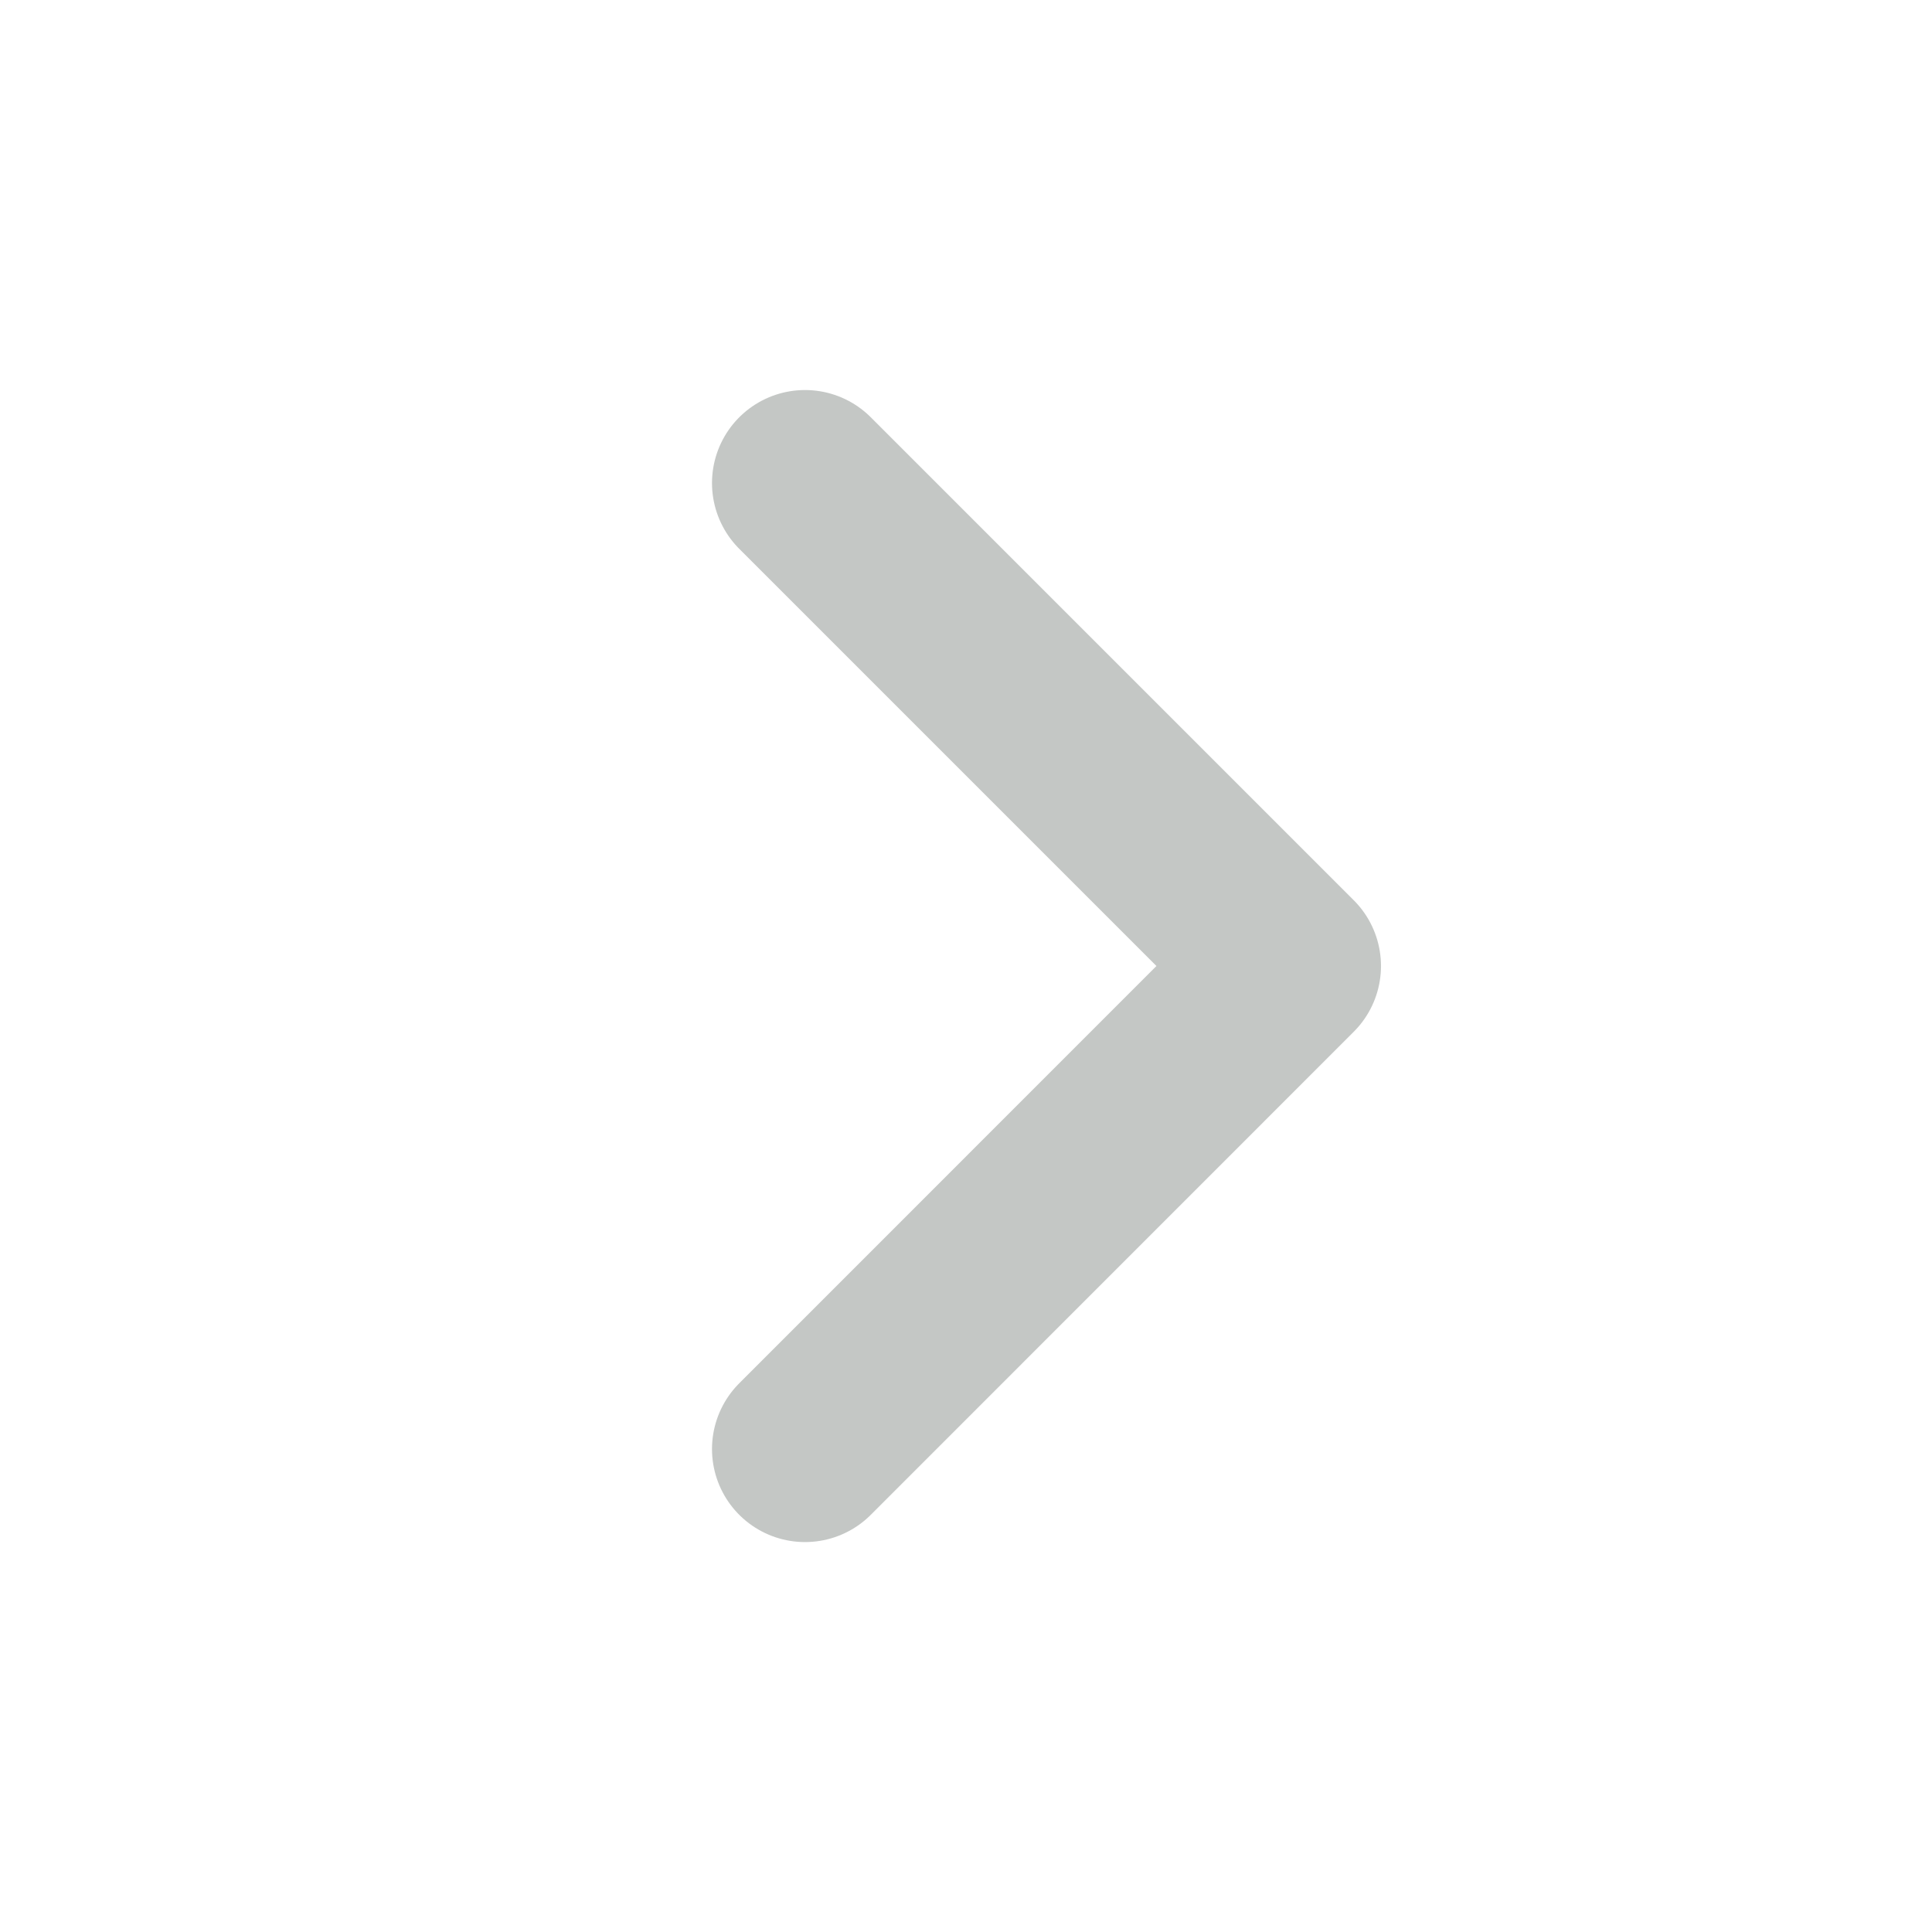
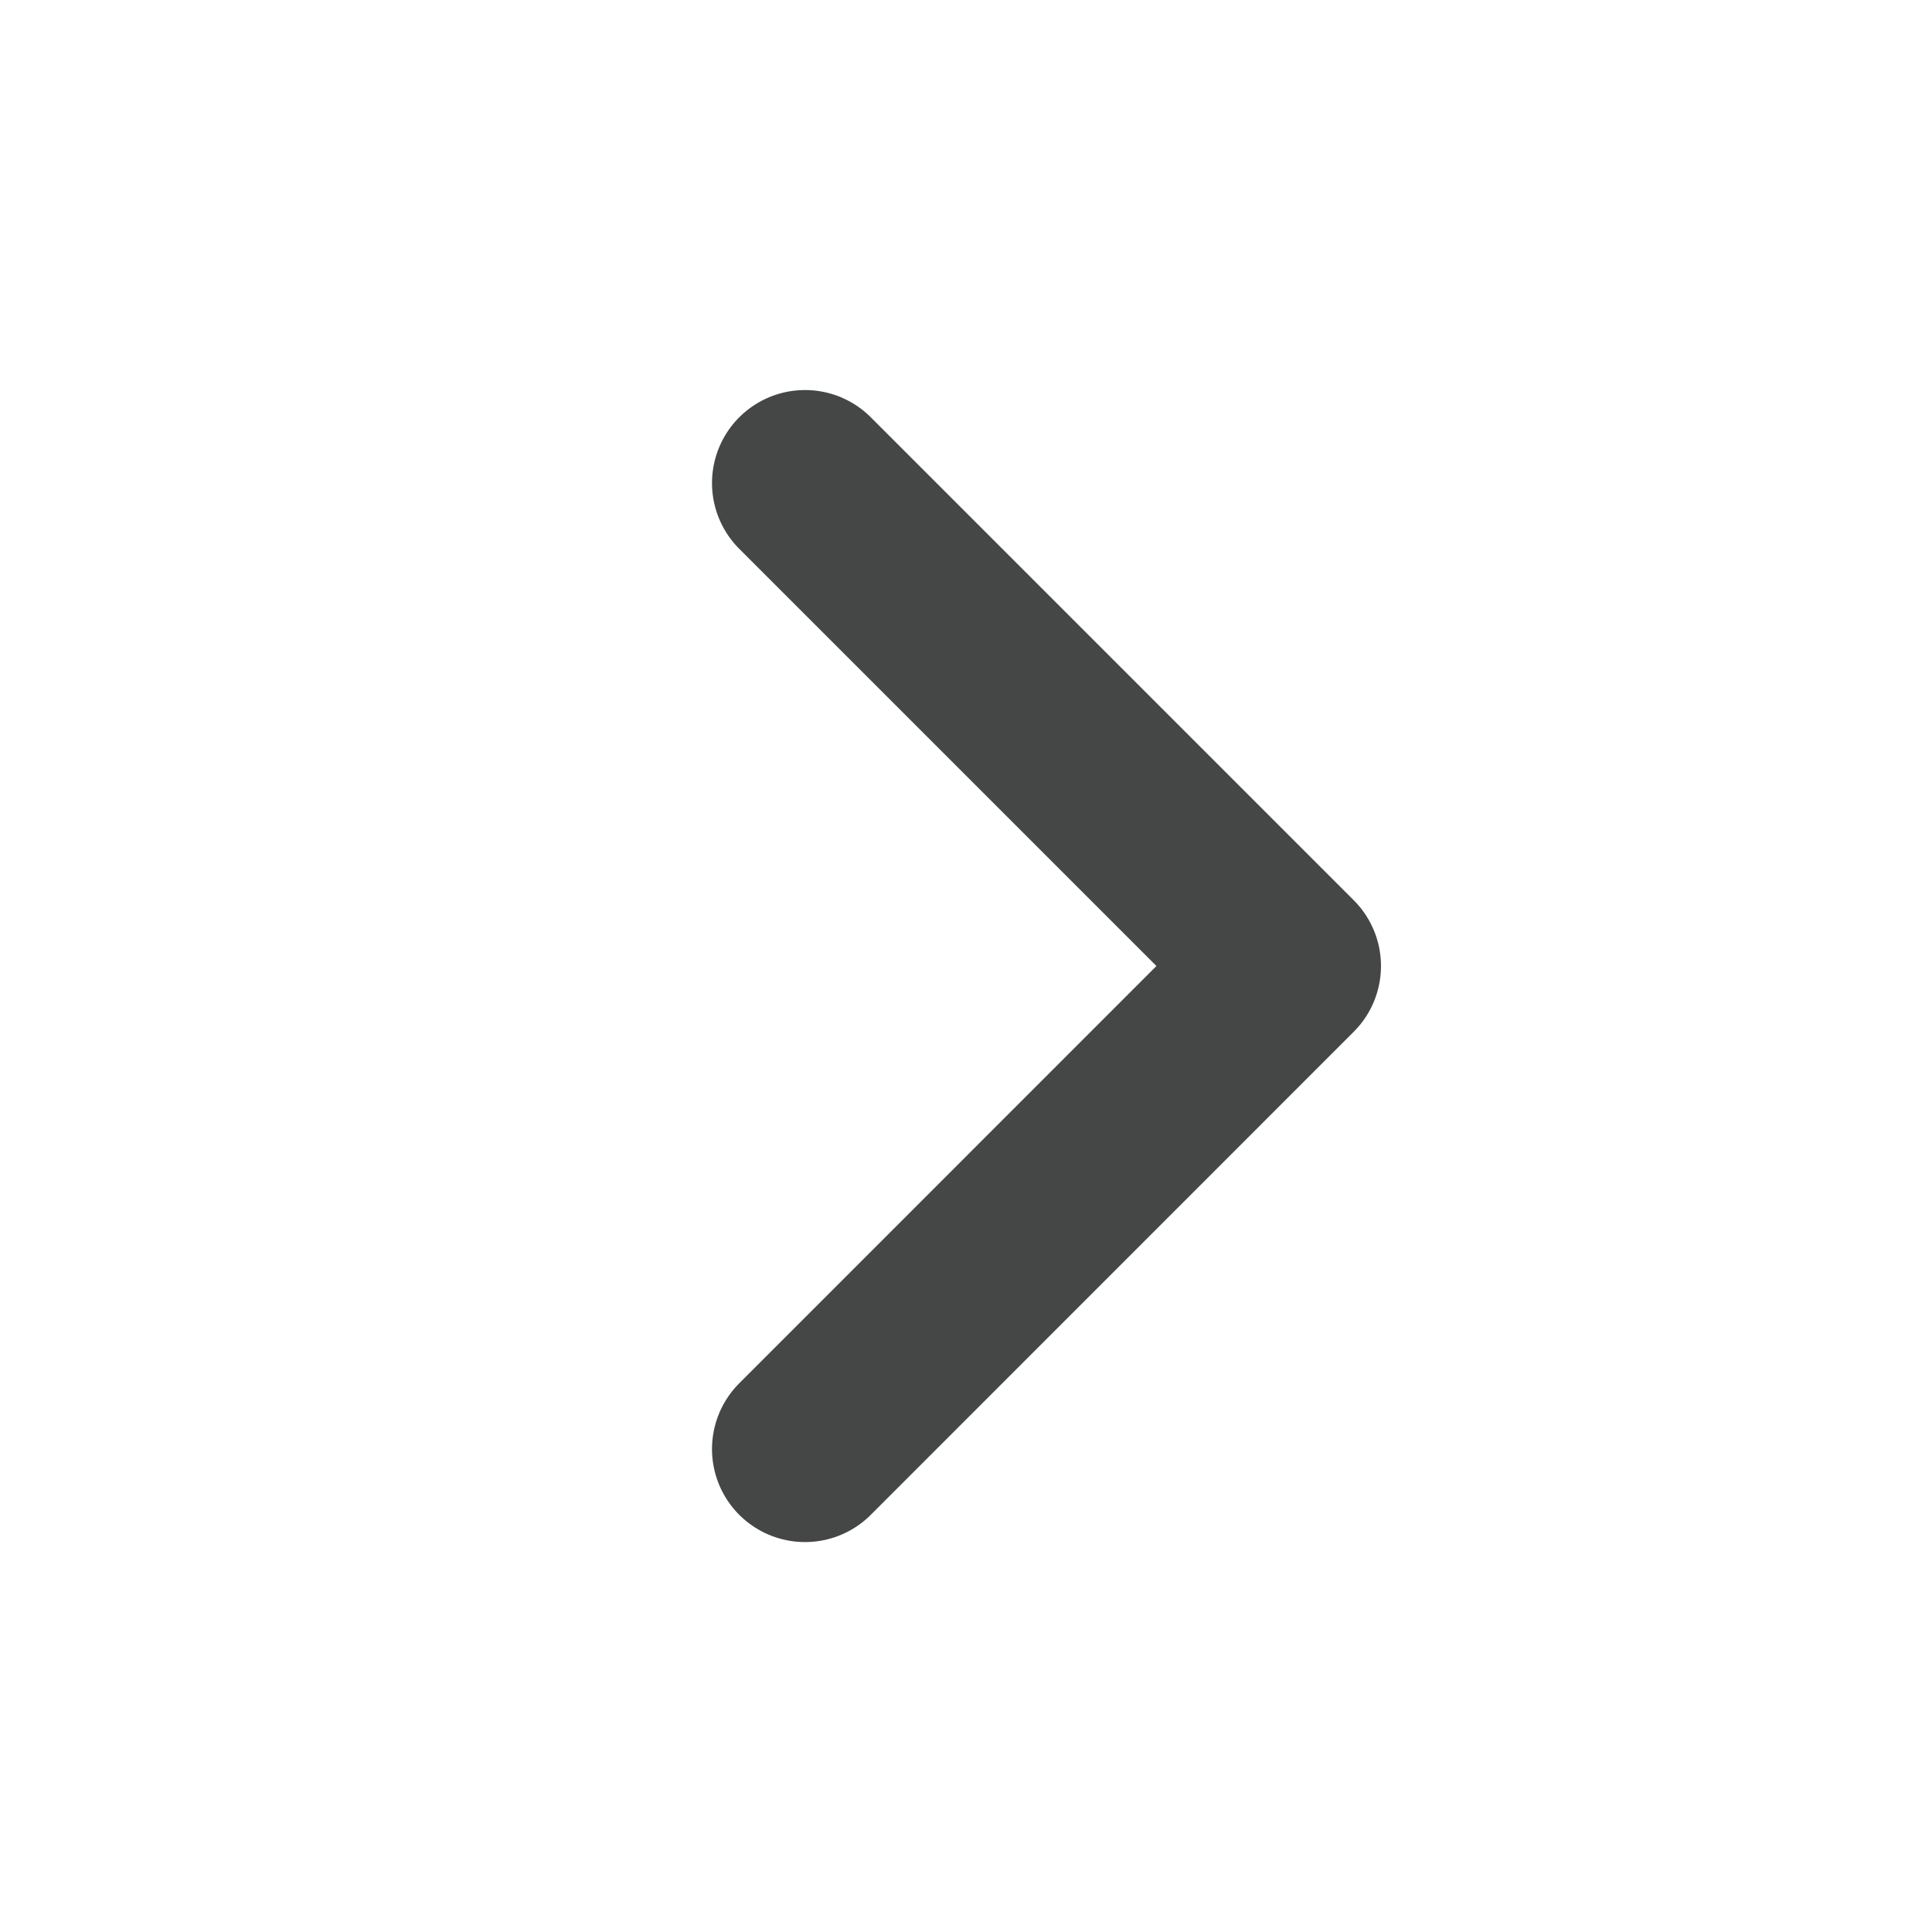
<svg xmlns="http://www.w3.org/2000/svg" preserveAspectRatio="none" overflow="visible" style="display: block;" width="18.662" height="18.662" viewBox="0 0 18.662 18.662" fill="none">
  <g id="Next month">
-     <path id="Vector" d="M7.776 4.666L12.441 9.331L7.776 13.997" stroke-width="1.797" stroke-linecap="round" stroke-linejoin="round" stroke="#C4C7C5" />
+     <path id="Vector" d="M7.776 4.666L12.441 9.331L7.776 13.997" stroke-width="1.797" stroke-linecap="round" stroke-linejoin="round" stroke="#444746" />
  </g>
</svg>
